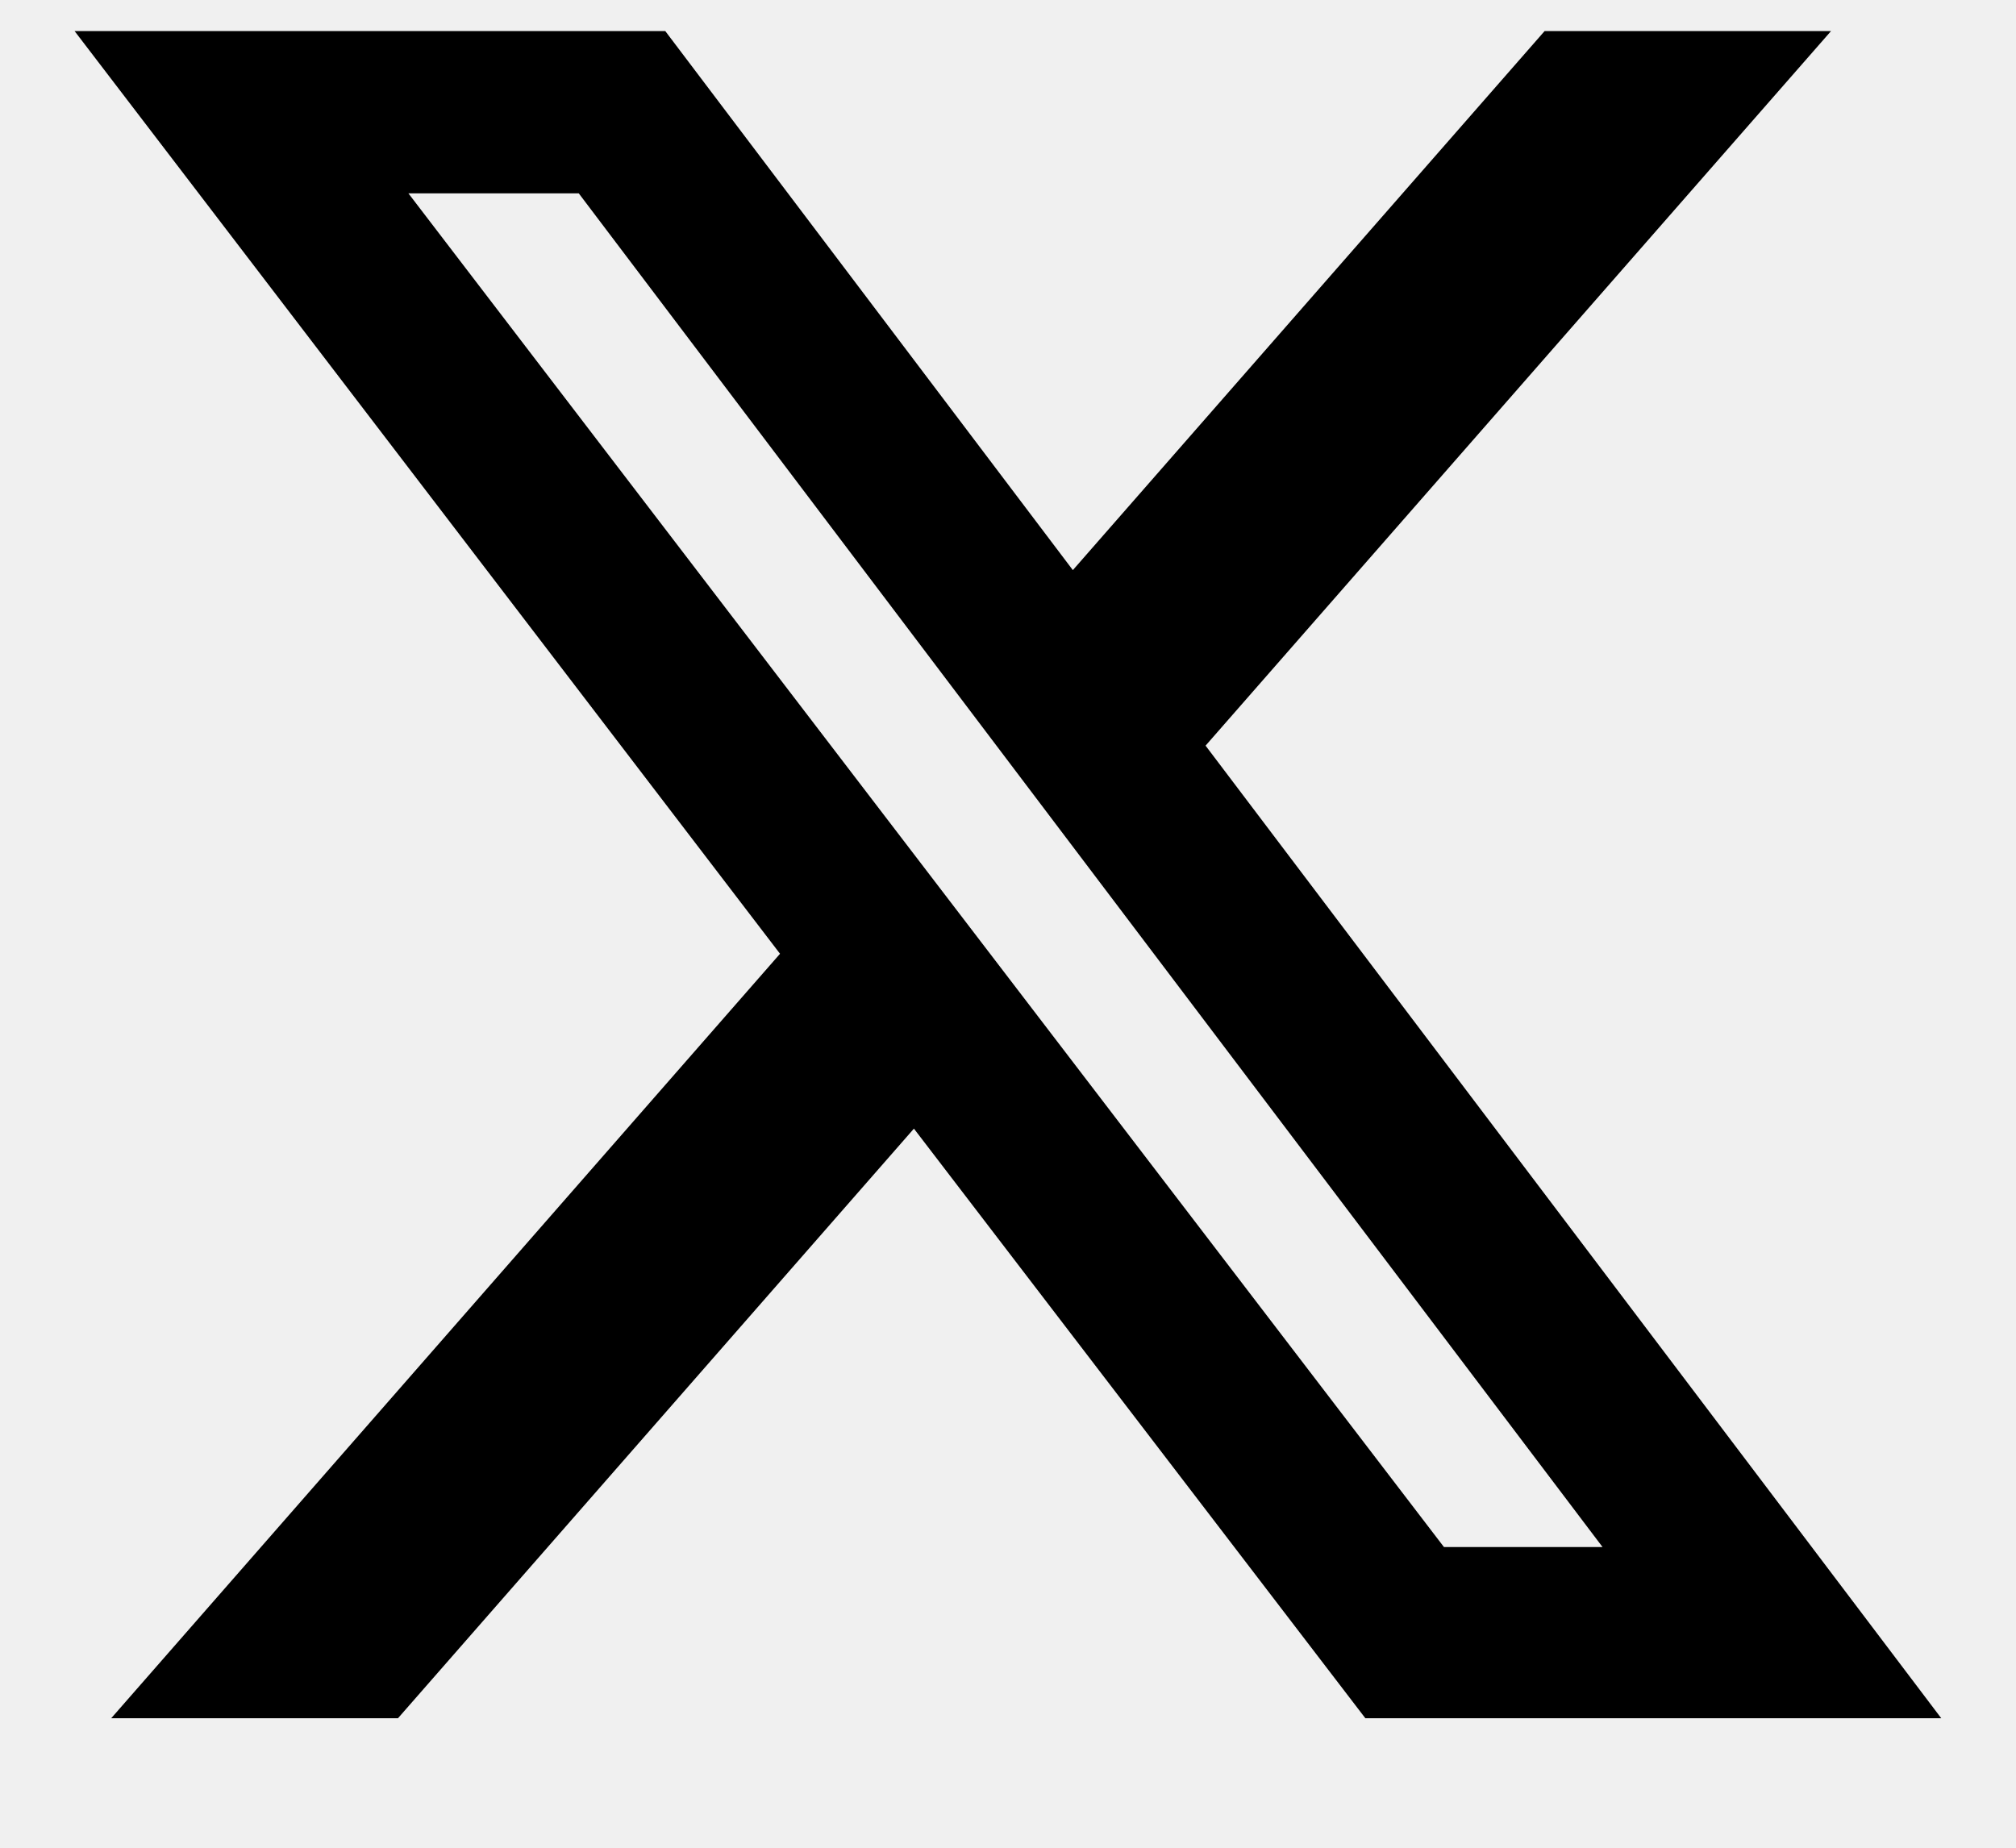
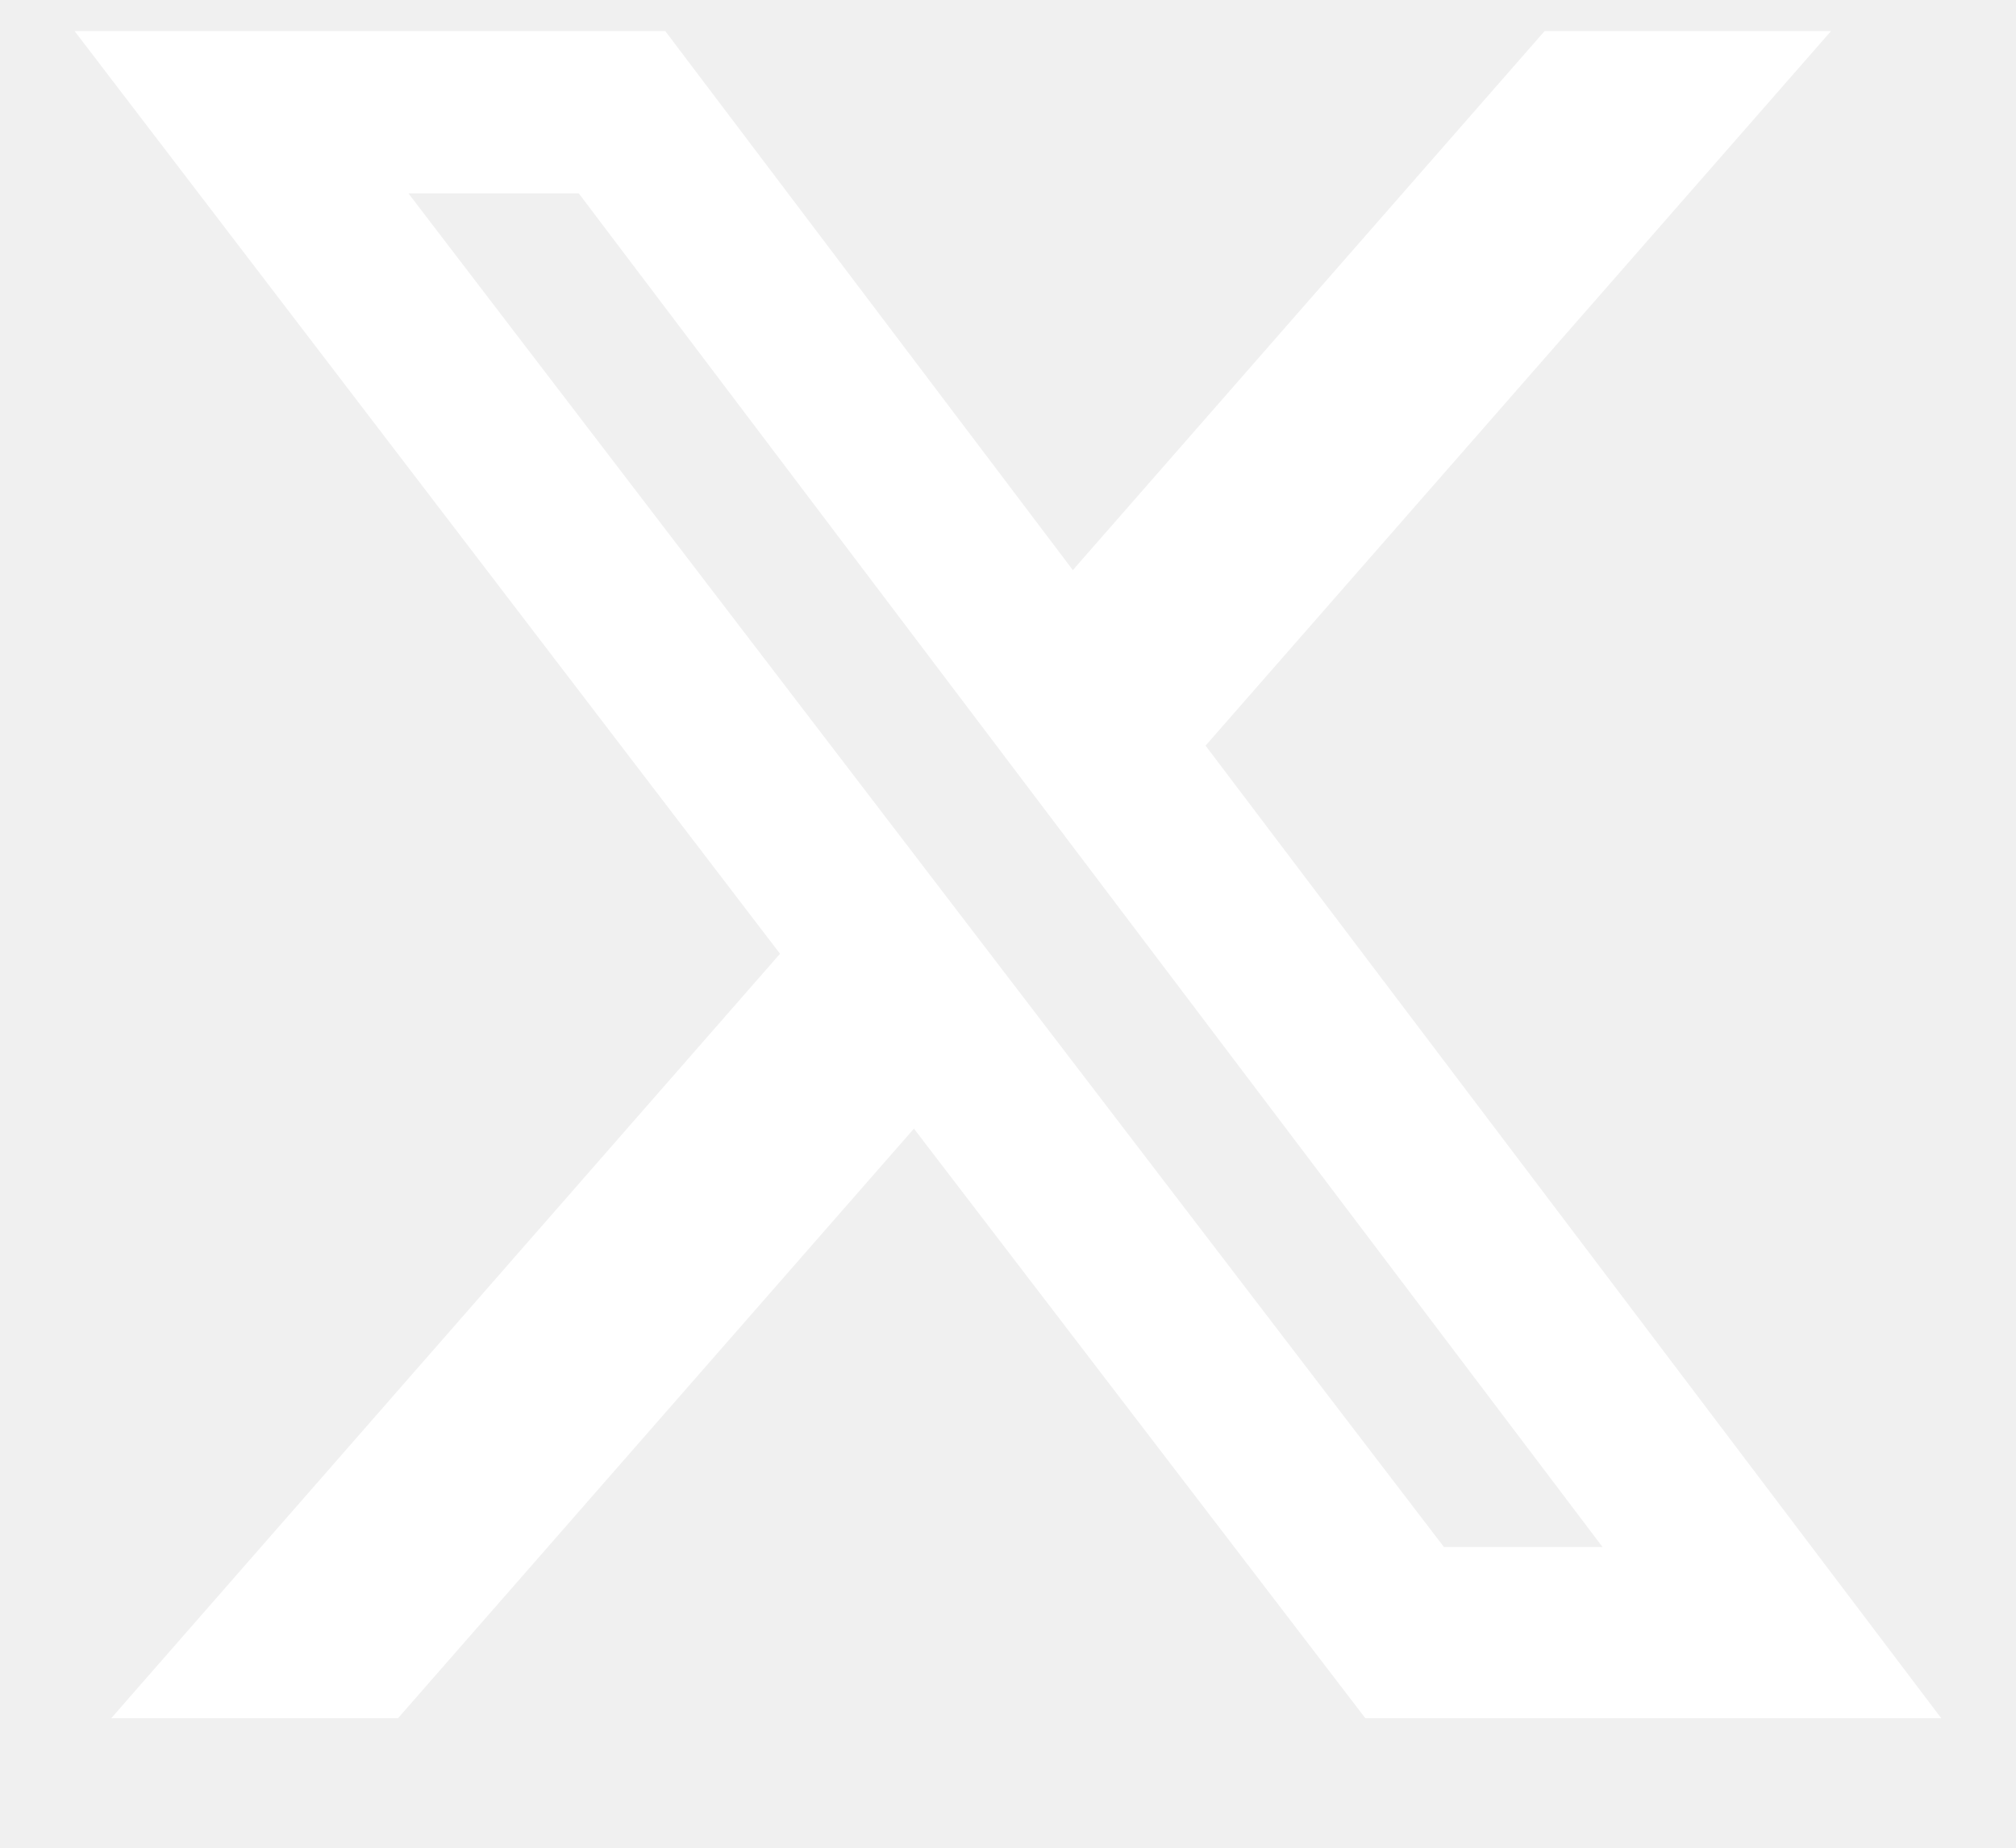
<svg xmlns="http://www.w3.org/2000/svg" width="12" height="11" viewBox="0 0 12 11" fill="none">
-   <path d="M9.194 0.185H10.899L7.176 4.439L11.555 10.229H8.127L5.44 6.719L2.369 10.229H0.662L4.643 5.678L0.444 0.185H3.96L6.386 3.394L9.194 0.185ZM8.595 9.21H9.539L3.445 1.151H2.431L8.595 9.21Z" fill="black" />
+   <path d="M9.194 0.185H10.899L7.176 4.439L11.555 10.229H8.127L5.44 6.719L2.369 10.229H0.662L4.643 5.678L0.444 0.185H3.96L6.386 3.394L9.194 0.185ZM8.595 9.21H9.539L3.445 1.151H2.431L8.595 9.21Z" fill="white" />
</svg>
